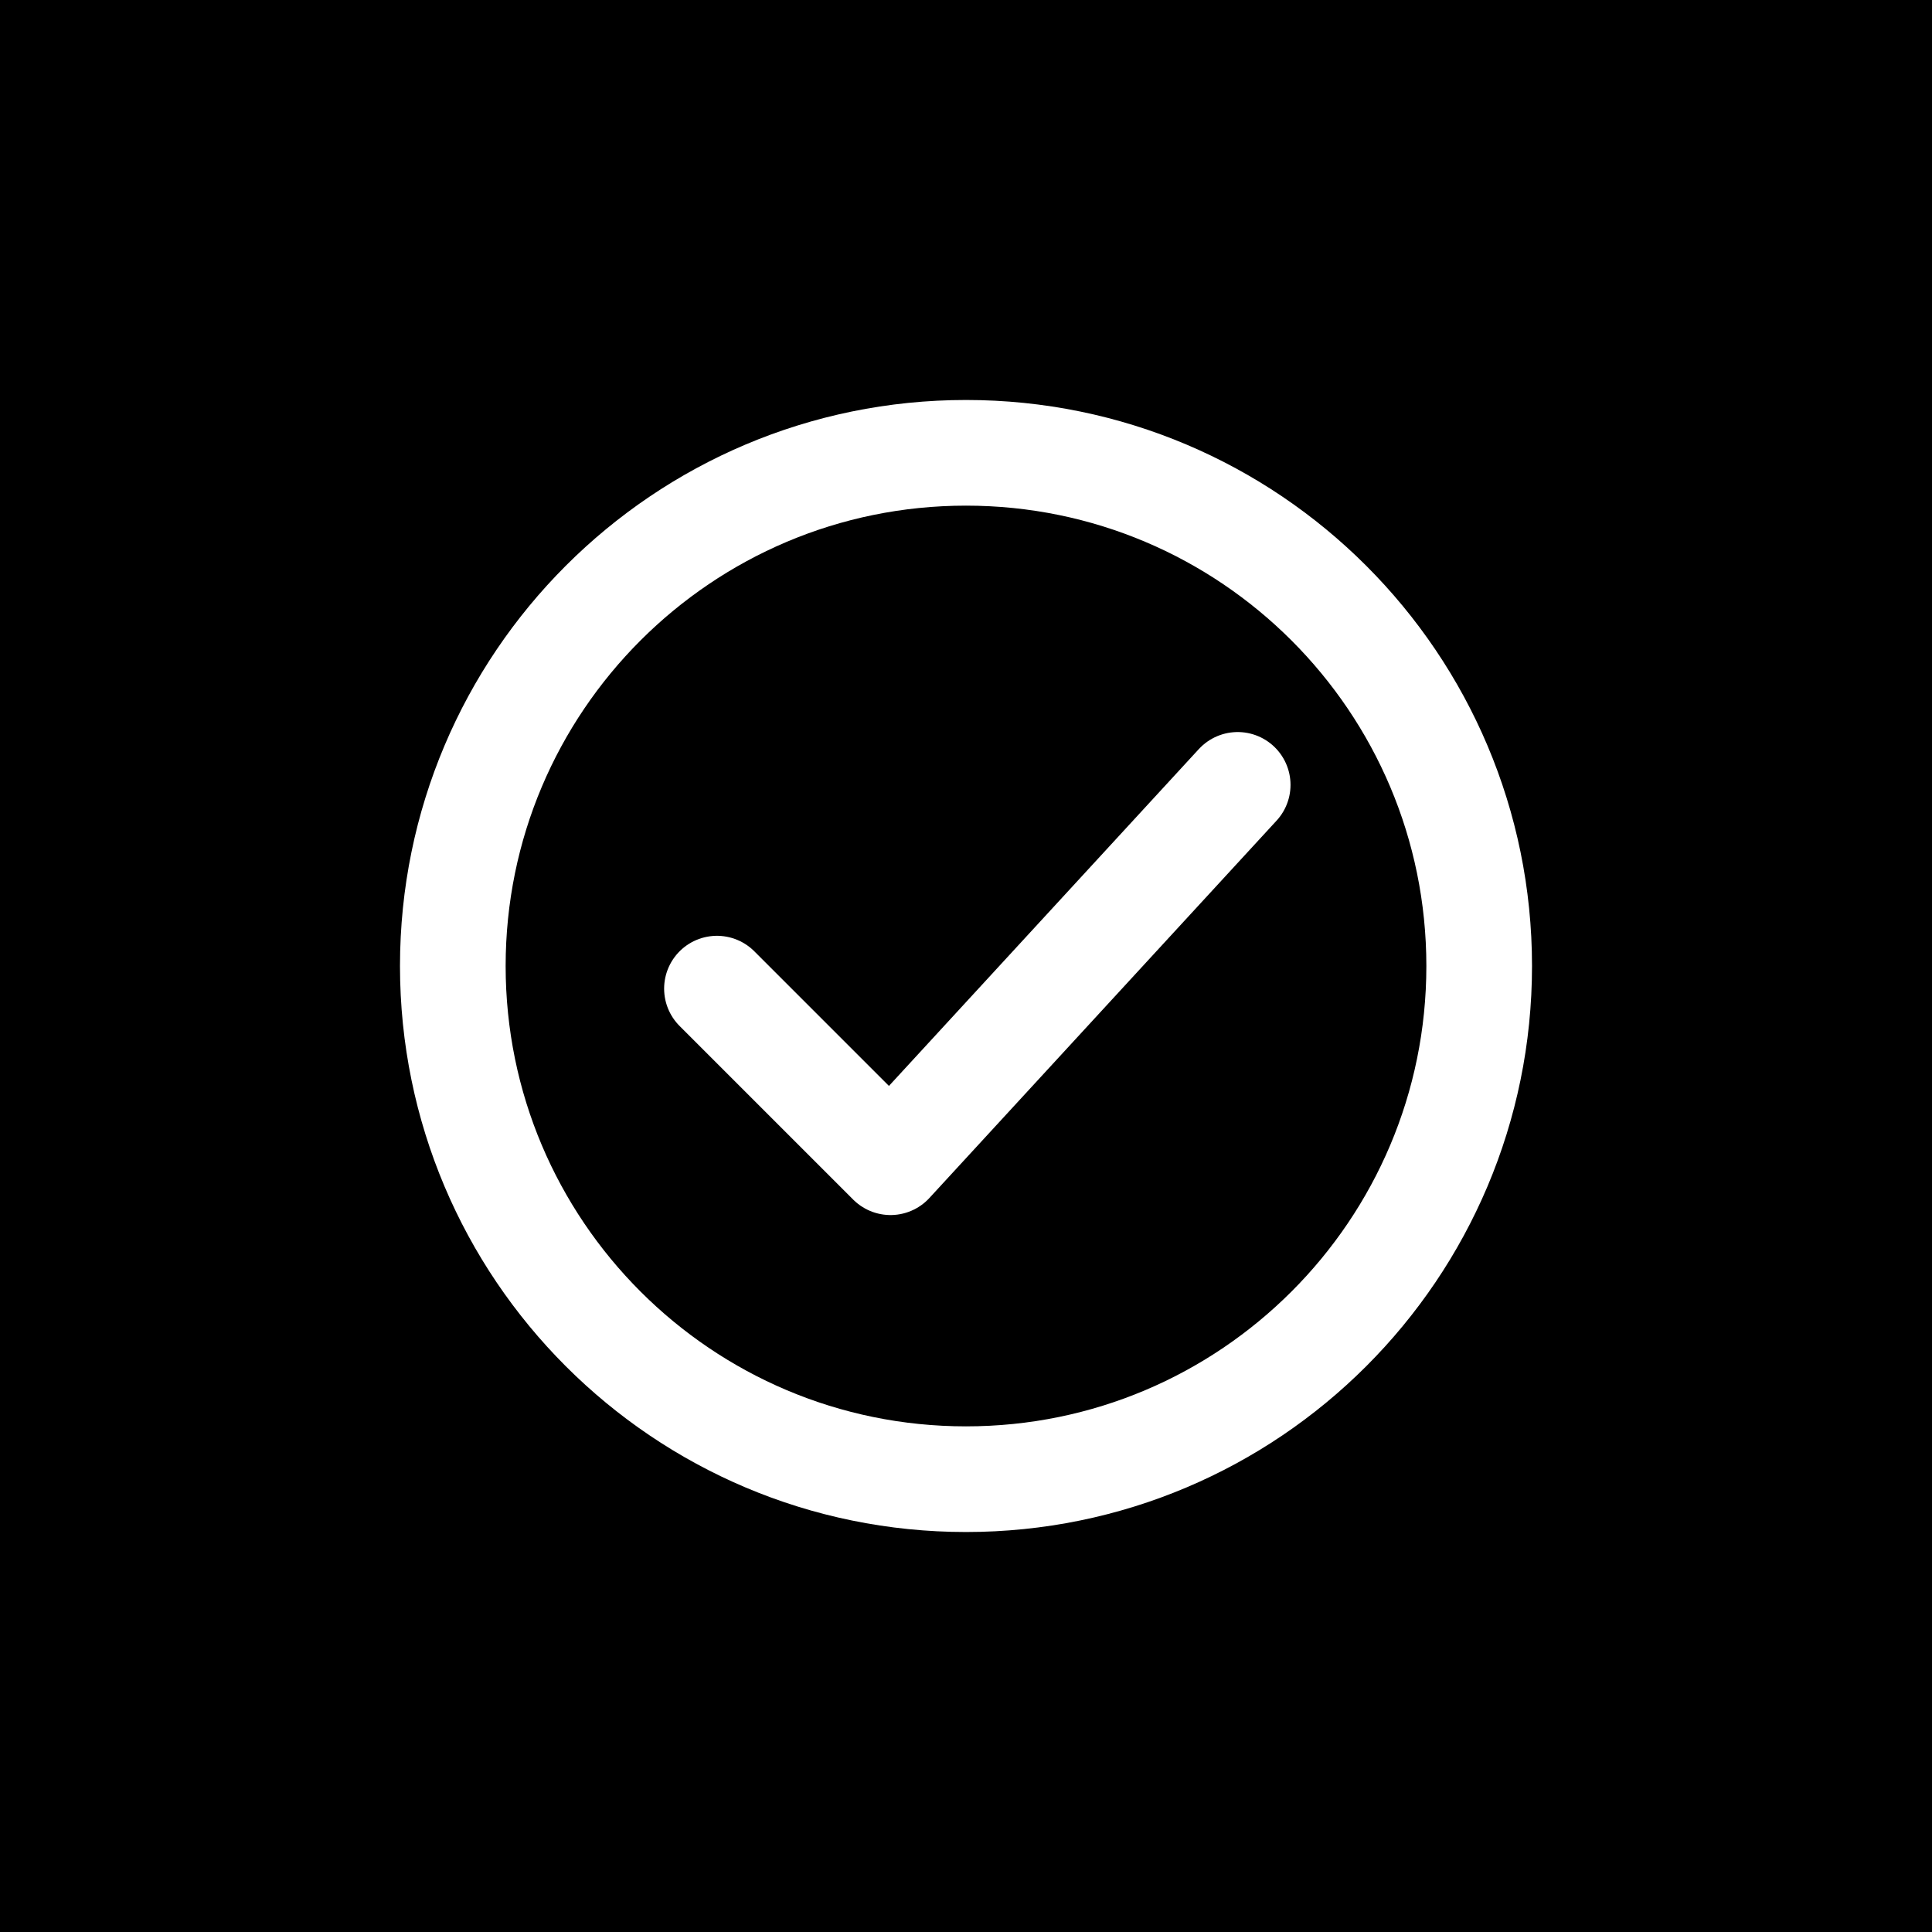
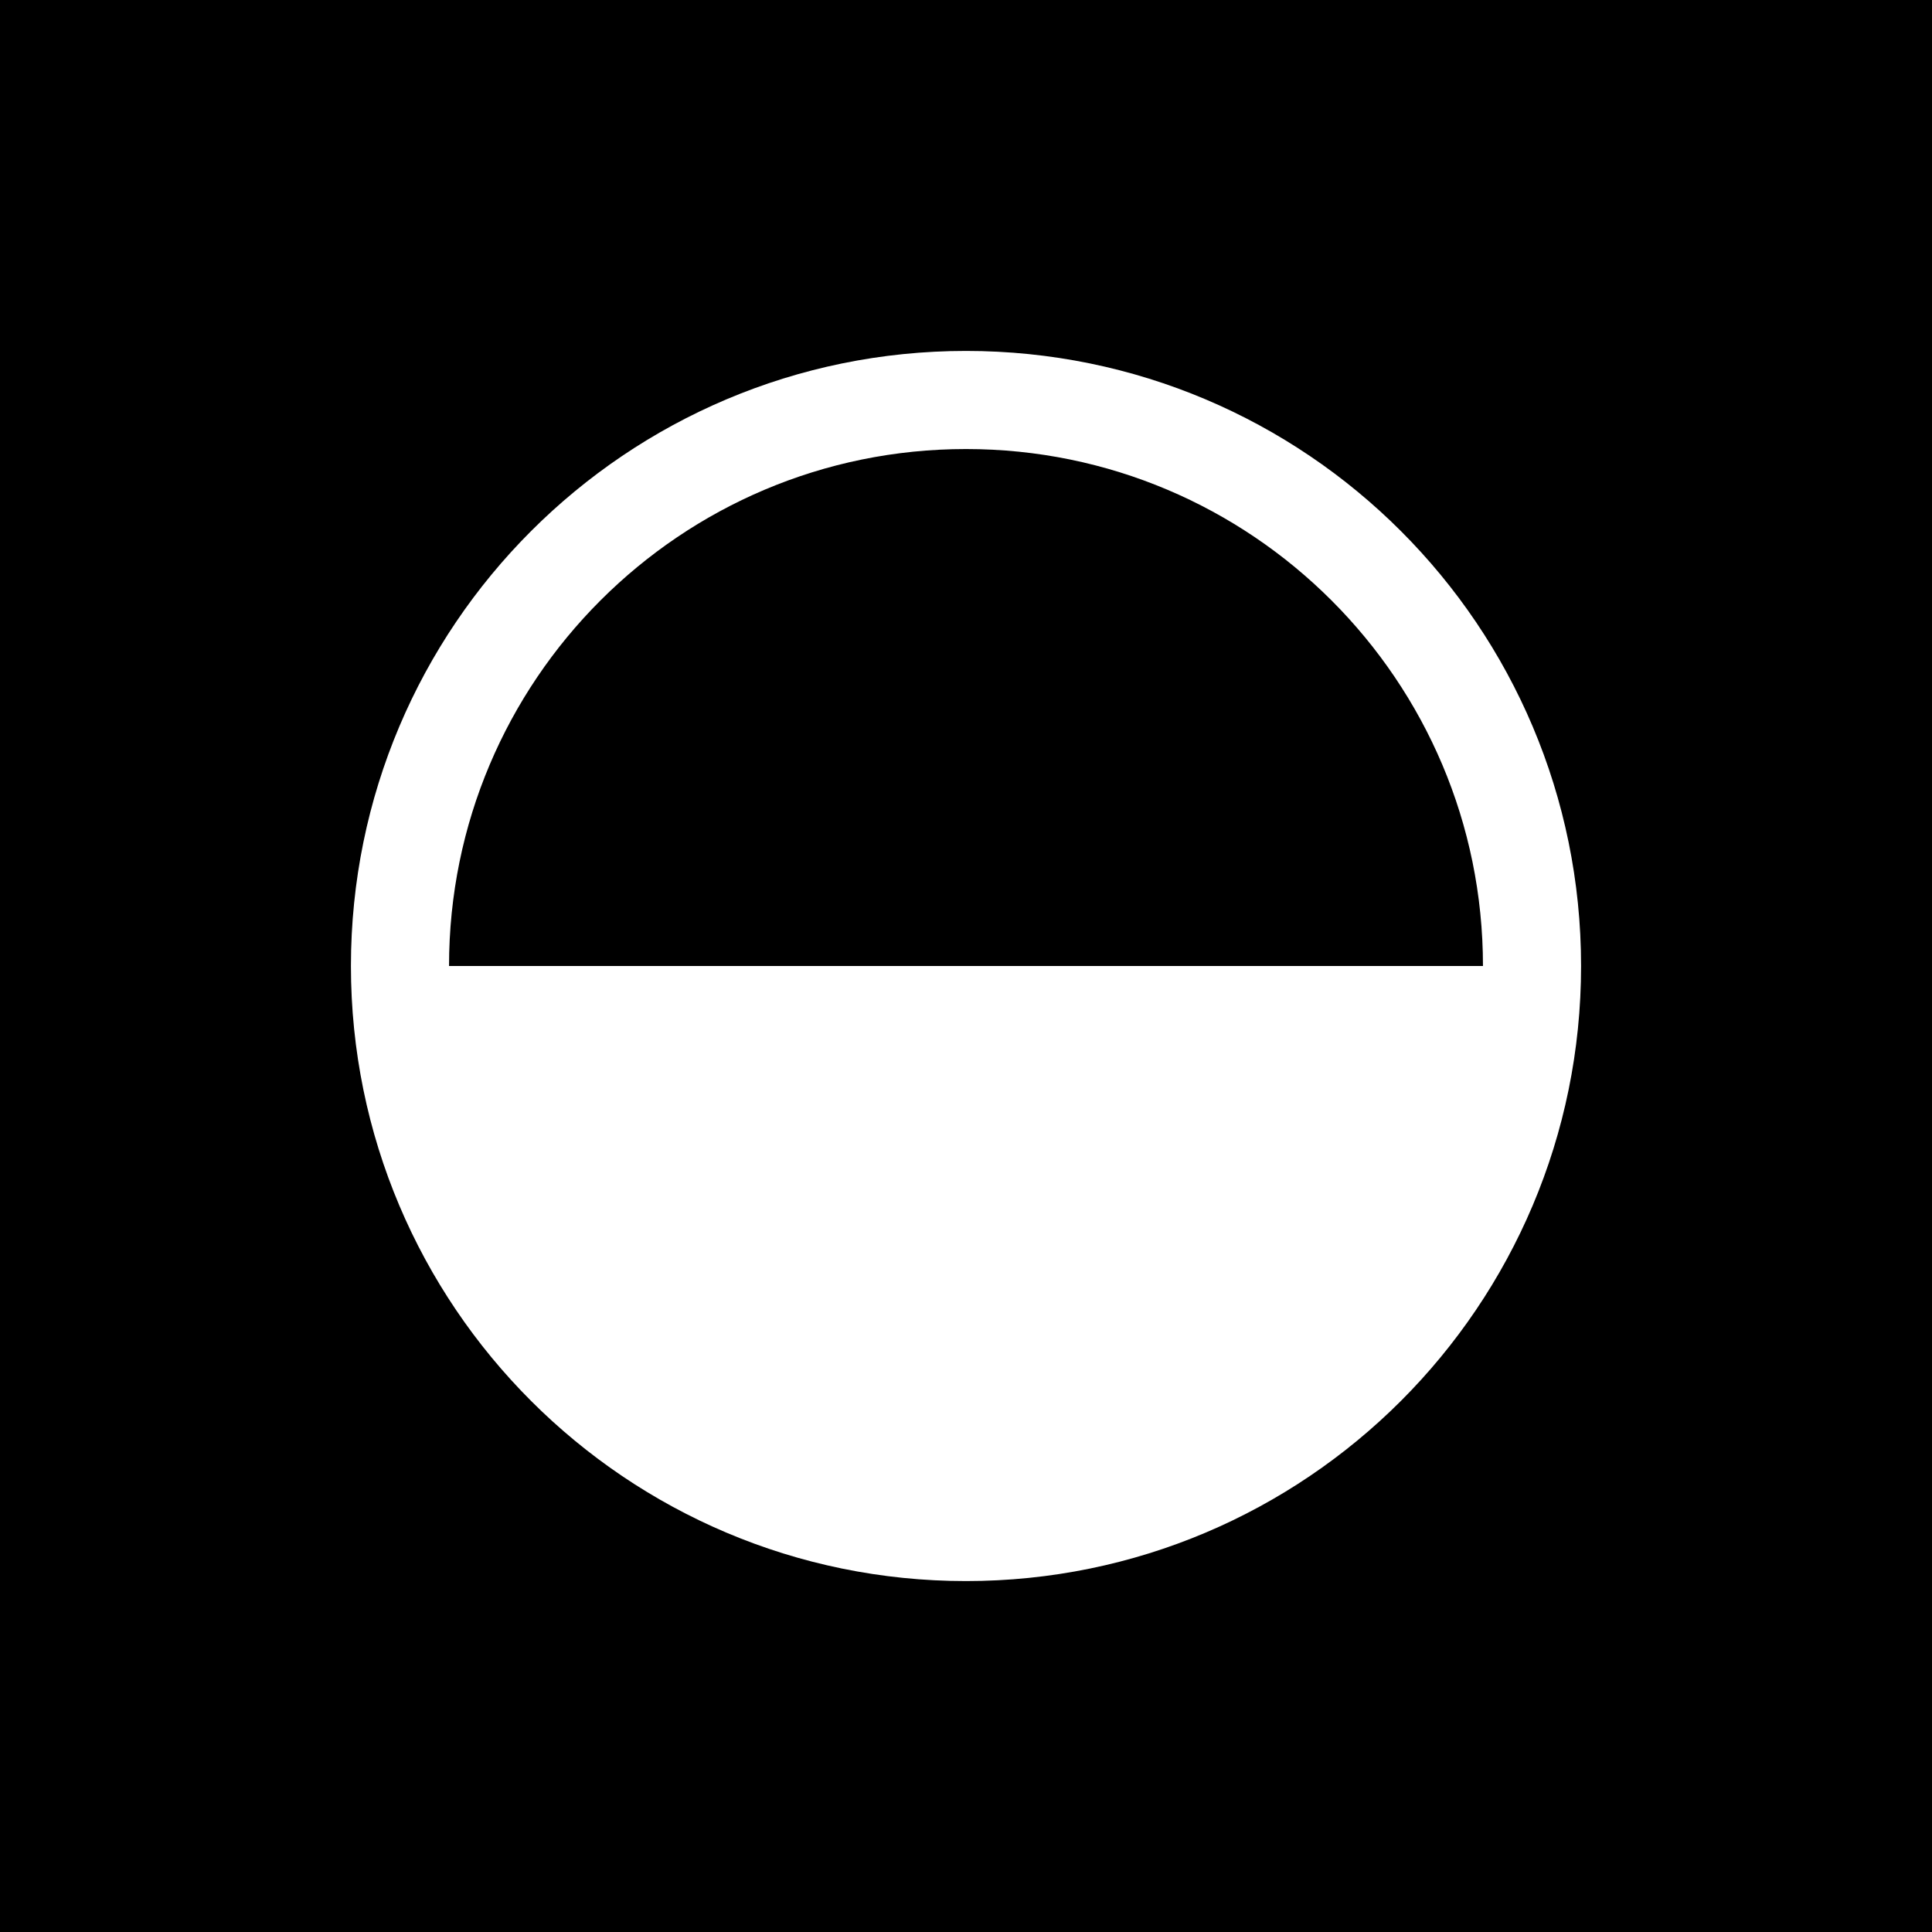
<svg xmlns="http://www.w3.org/2000/svg" viewBox="0 0 512 512">
  <rect width="512" height="512" fill="#000" />
-   <circle cx="256" cy="256" r="136" fill="none" stroke="#fff" stroke-width="28" />
-   <path d="M190 262l46 46 92-100" fill="none" stroke="#fff" stroke-width="28" stroke-linecap="round" stroke-linejoin="round" />
+   <circle cx="256" cy="256" r="150" fill="none" stroke="#fff" stroke-width="26" />
+   <path d="M106 256a150 150 0 0 0 300 0z" fill="#fff" />
</svg>
